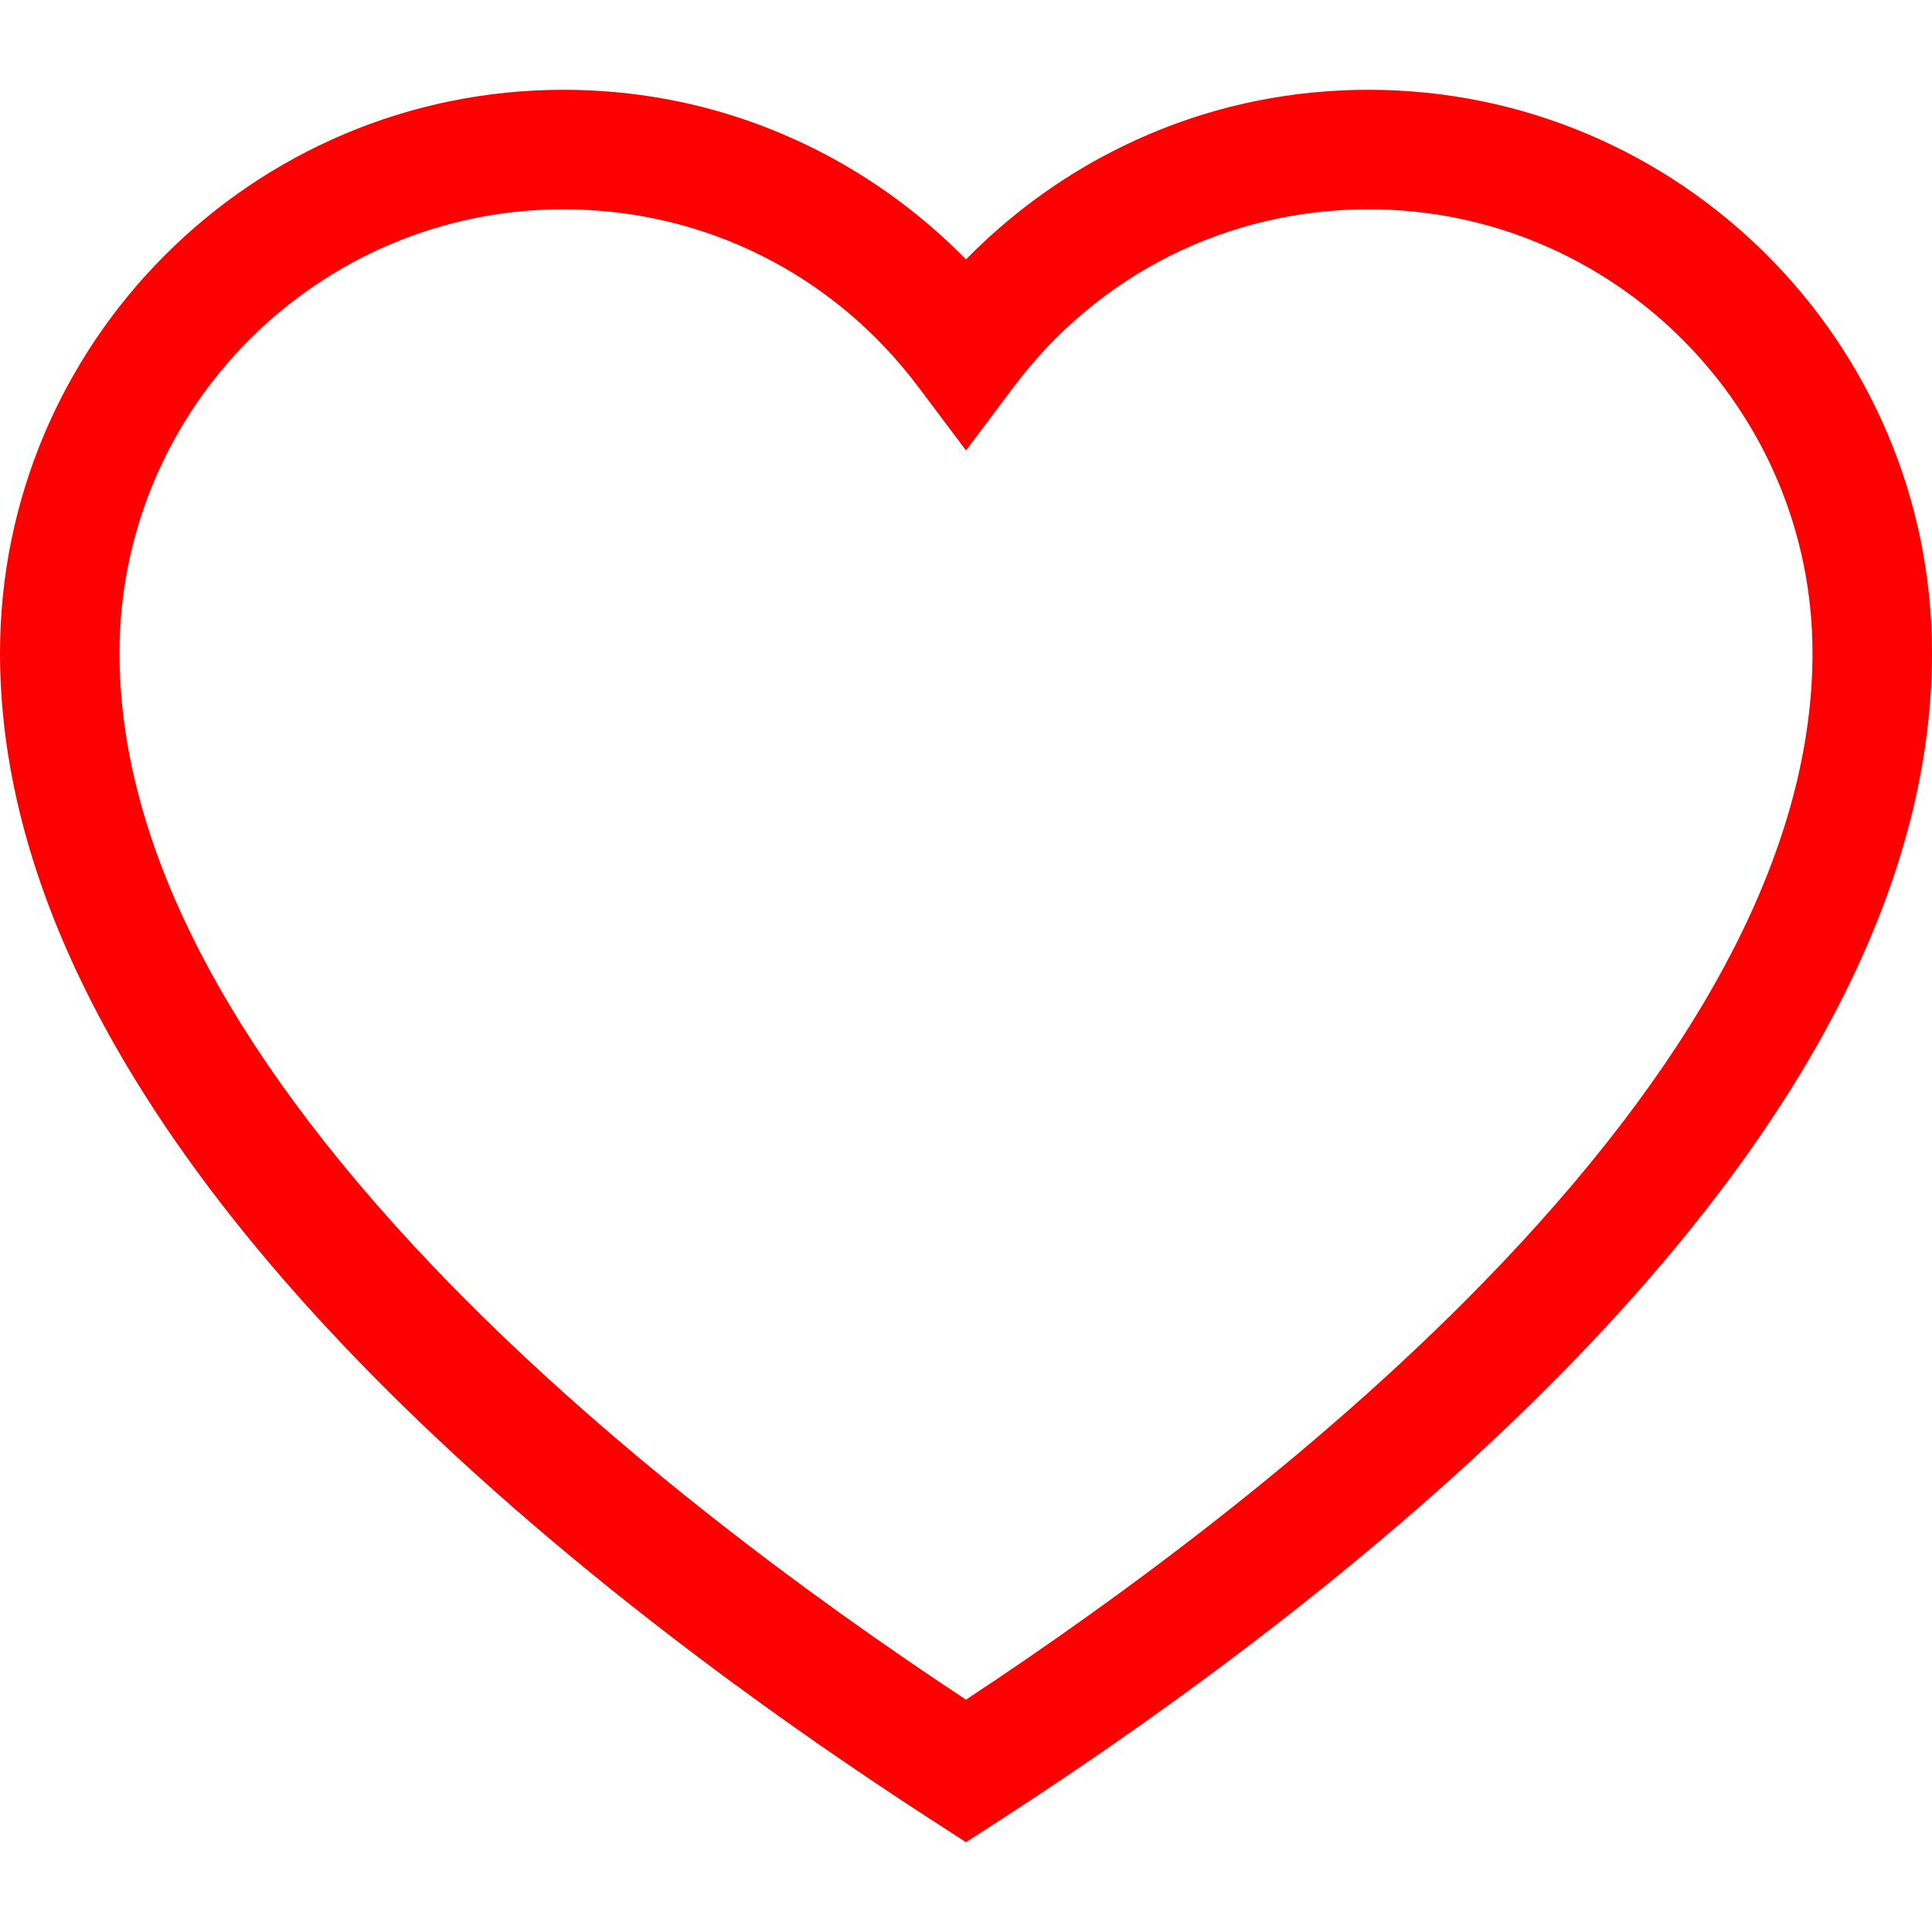
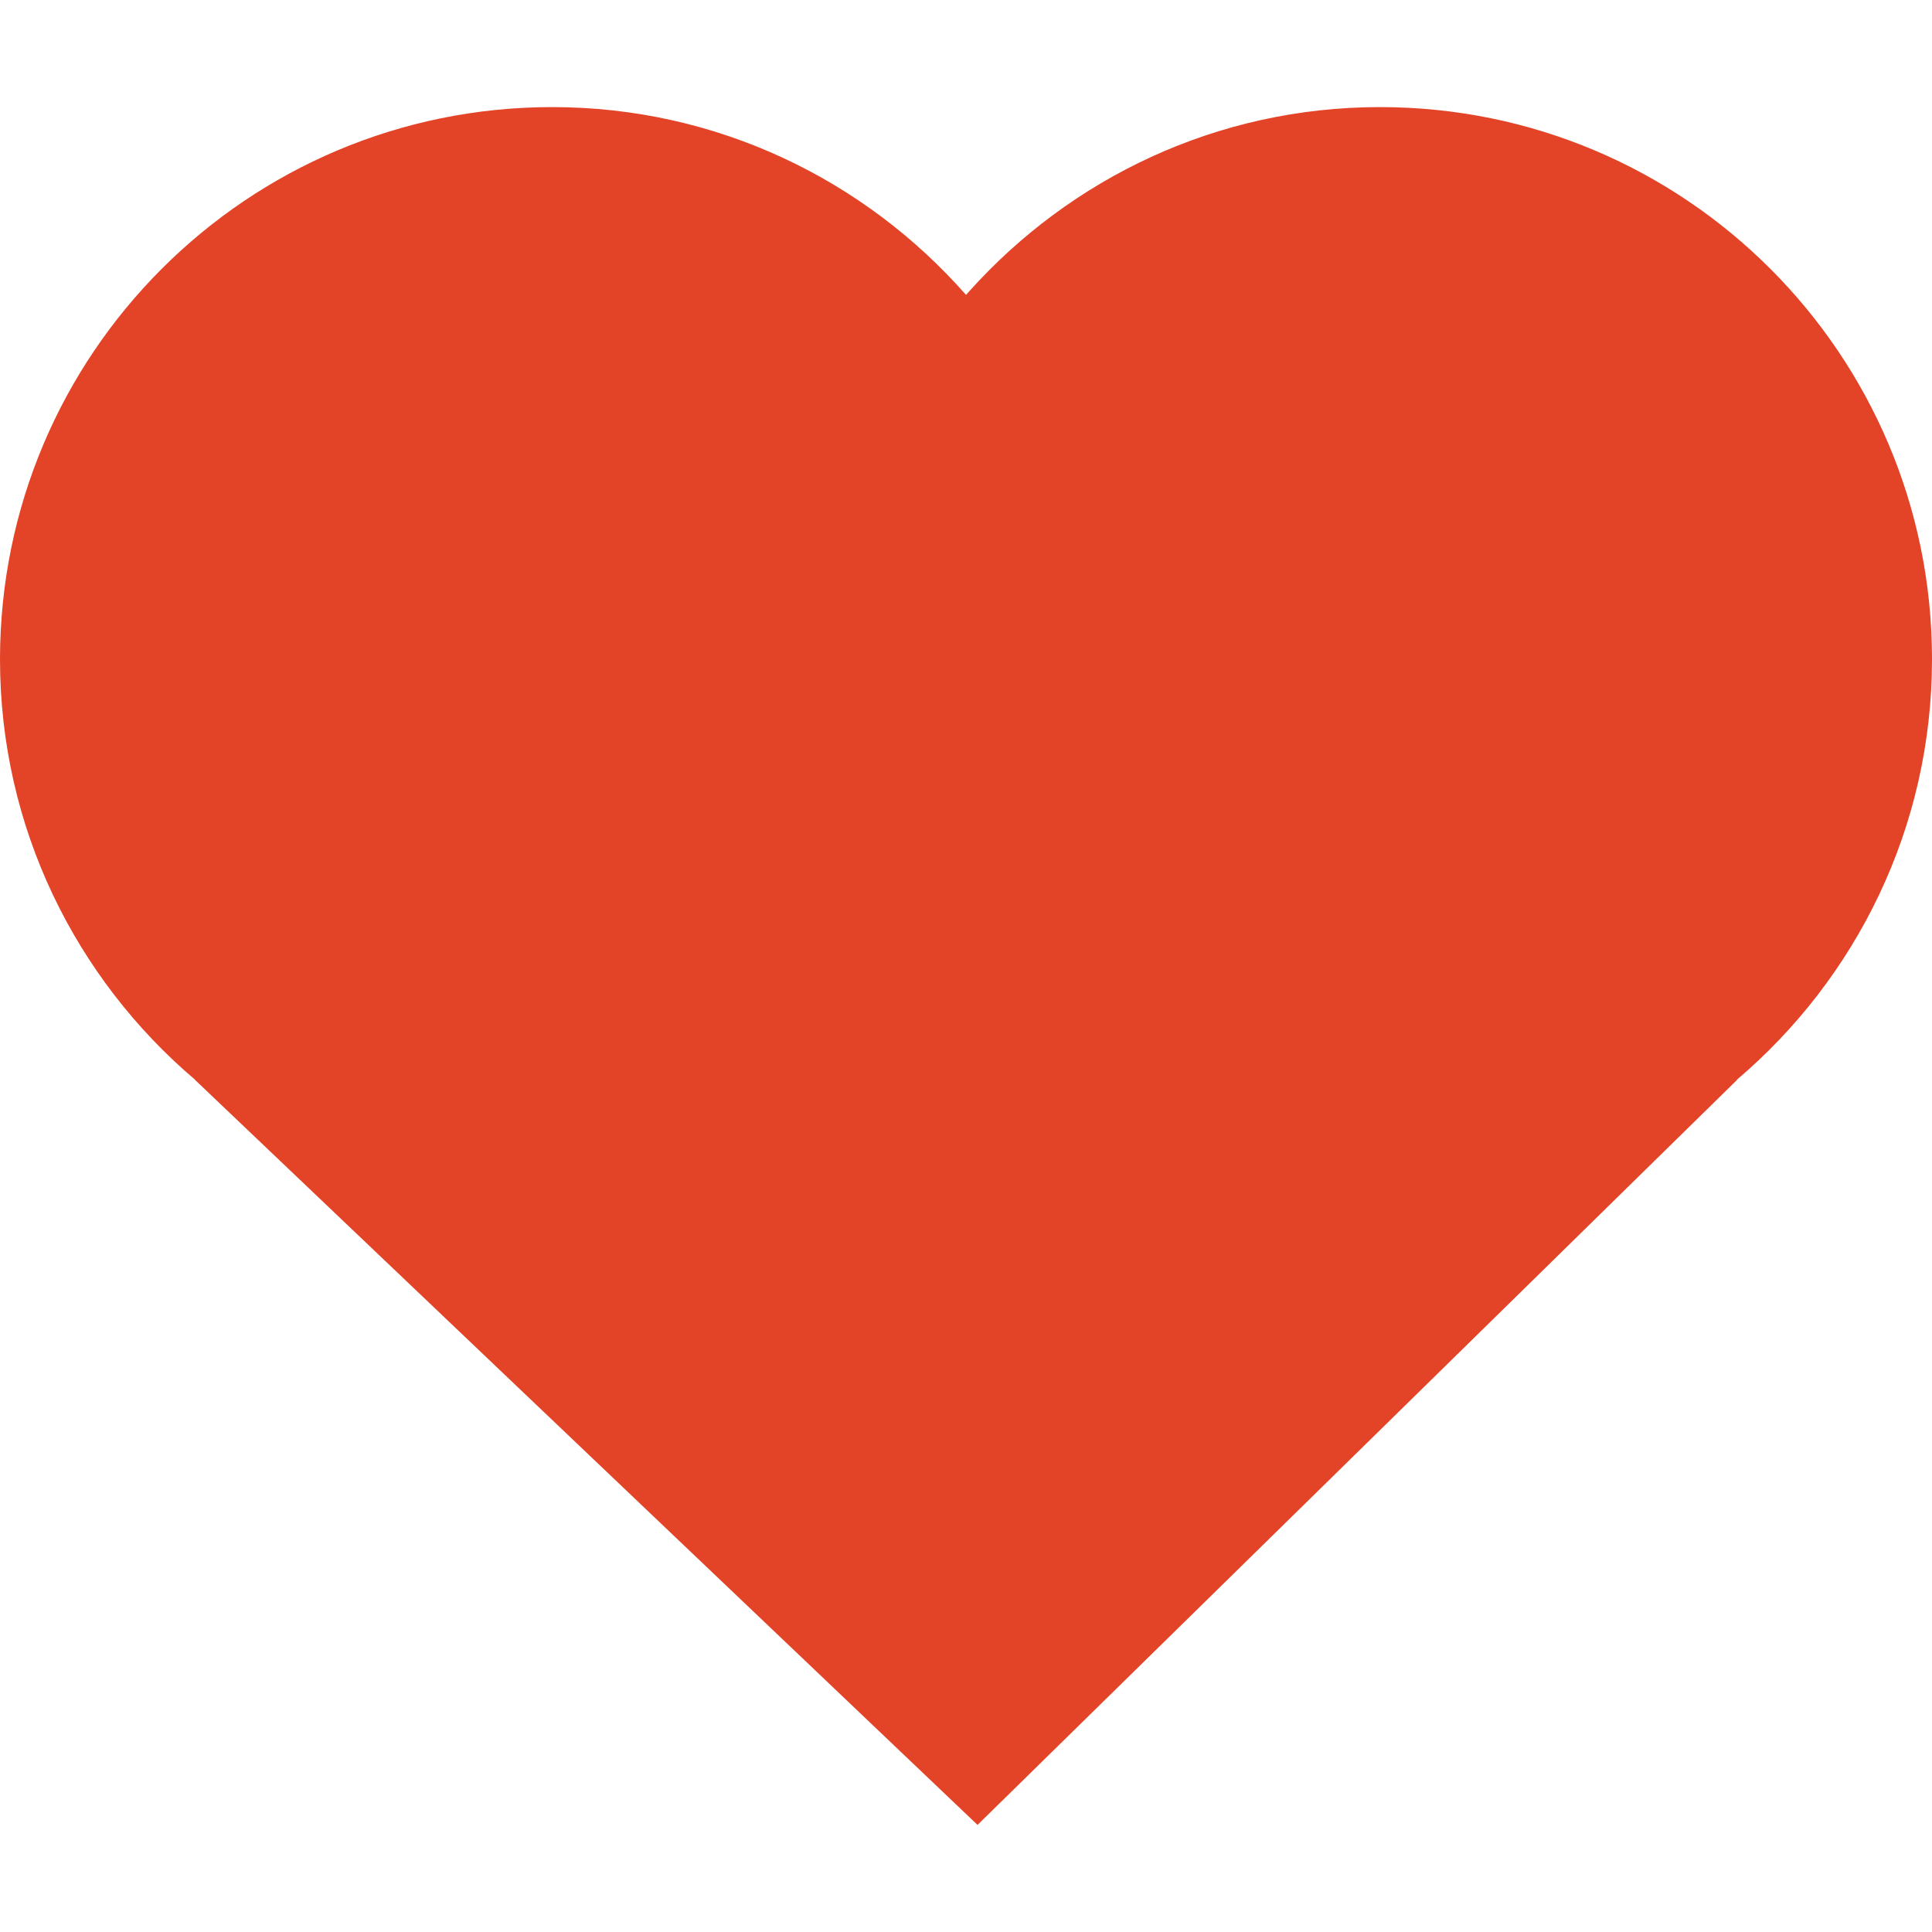
- <svg xmlns="http://www.w3.org/2000/svg" version="1.1" id="Capa_1" x="0px" y="0px" viewBox="0 0 485 485" style="enable-background:new 0 0 485 485;" xml:space="preserve">
-   <g>
-     <path fill="red" d="M343.611,22.543c-22.613,0-44.227,5.184-64.238,15.409c-13.622,6.959-26.136,16.205-36.873,27.175 c-10.738-10.97-23.251-20.216-36.873-27.175c-20.012-10.225-41.625-15.409-64.239-15.409C63.427,22.543,0,85.97,0,163.932 c0,55.219,29.163,113.866,86.678,174.314c48.022,50.471,106.816,92.543,147.681,118.95l8.141,5.261l8.141-5.261 c40.865-26.406,99.659-68.479,147.682-118.95C455.838,277.798,485,219.151,485,163.932C485,85.97,421.573,22.543,343.611,22.543z M376.589,317.566c-42.918,45.106-95.196,83.452-134.089,109.116c-38.893-25.665-91.171-64.01-134.088-109.116 C56.381,262.884,30,211.194,30,163.932c0-61.42,49.969-111.389,111.389-111.389c35.361,0,67.844,16.243,89.118,44.563 l11.993,15.965l11.993-15.965c21.274-28.32,53.757-44.563,89.118-44.563c61.42,0,111.389,49.969,111.389,111.389 C455,211.194,428.618,262.884,376.589,317.566z" />
-   </g>
+ <svg xmlns="http://www.w3.org/2000/svg" version="1.1" id="Layer_1" x="0px" y="0px" viewBox="0 0 66.911 66.911" style="enable-background:new 0 0 66.911 66.911;" xml:space="preserve">
+   <path style="fill:#E34326;" d="M66.911,22.831c0-10.563-8.558-19.122-19.118-19.122c-5.658,0-10.721,2.473-14.223,6.377 c-0.037,0.043-0.076,0.085-0.113,0.128c-3.5-3.98-8.618-6.505-14.334-6.505C8.561,3.709,0.005,12.268,0,22.831 c0,5.834,2.629,11.059,6.758,14.565H6.751l27.104,25.806l26.308-25.806h-0.012C64.279,33.89,66.911,28.669,66.911,22.831z" />
</svg>
